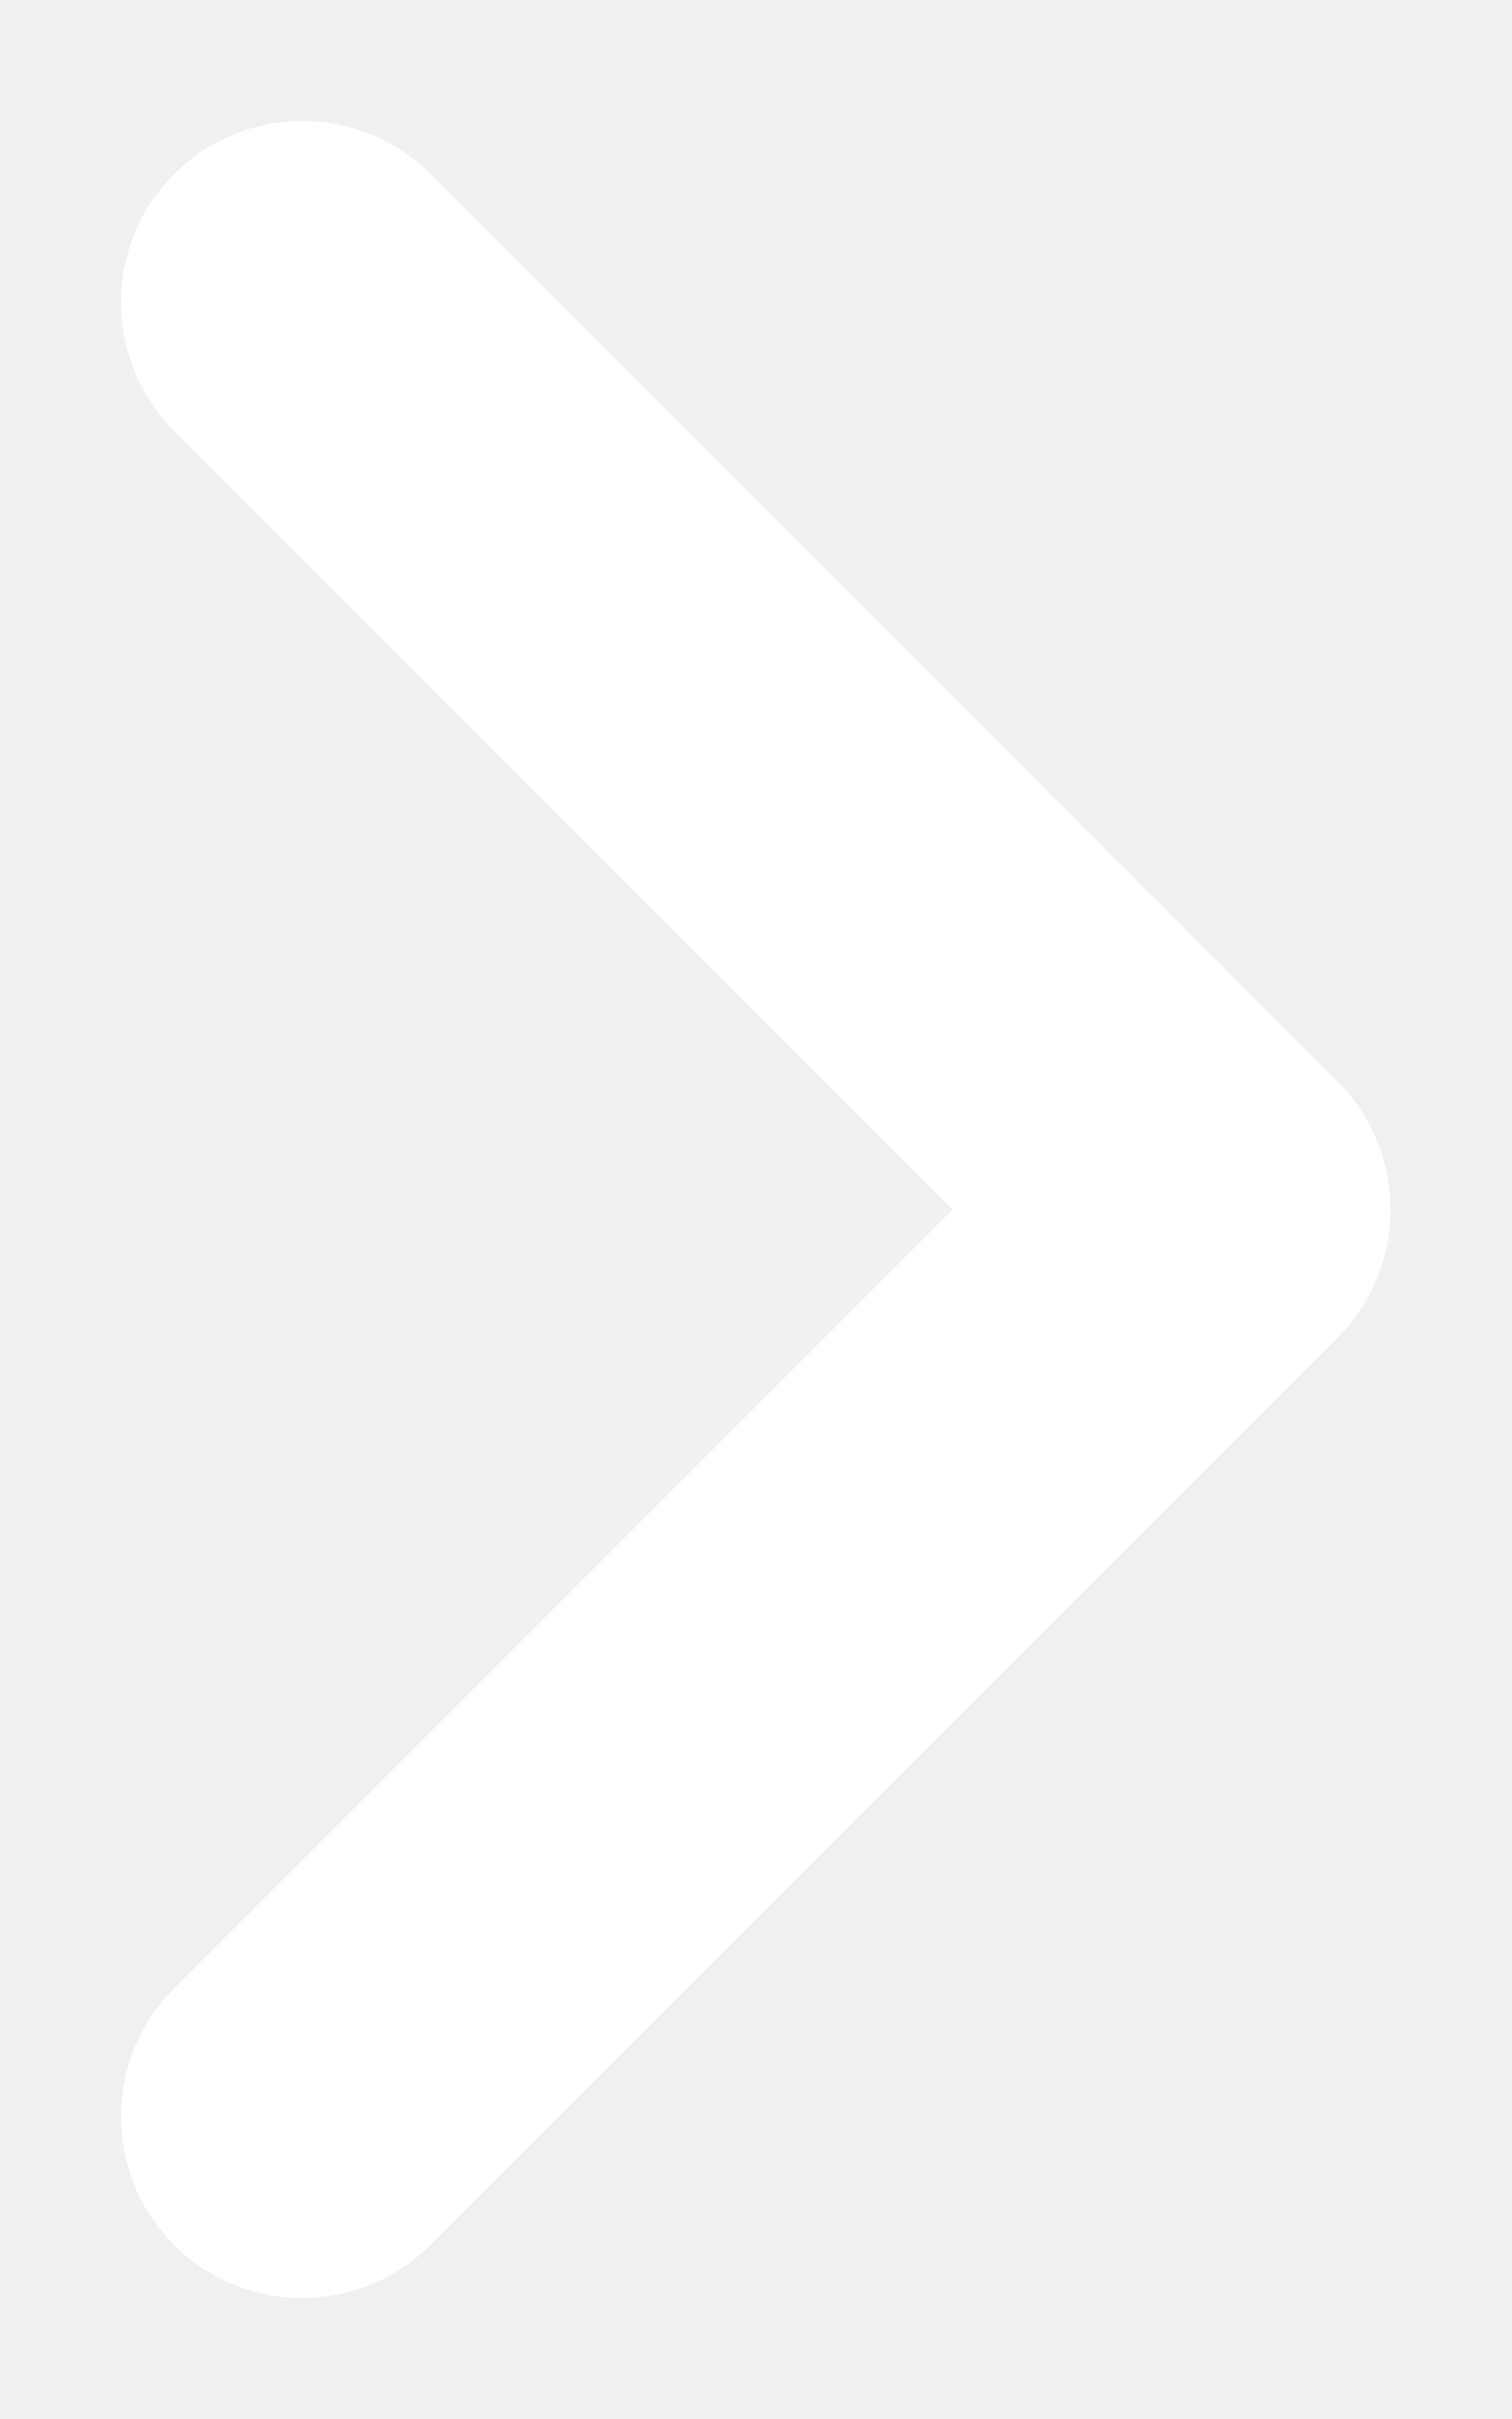
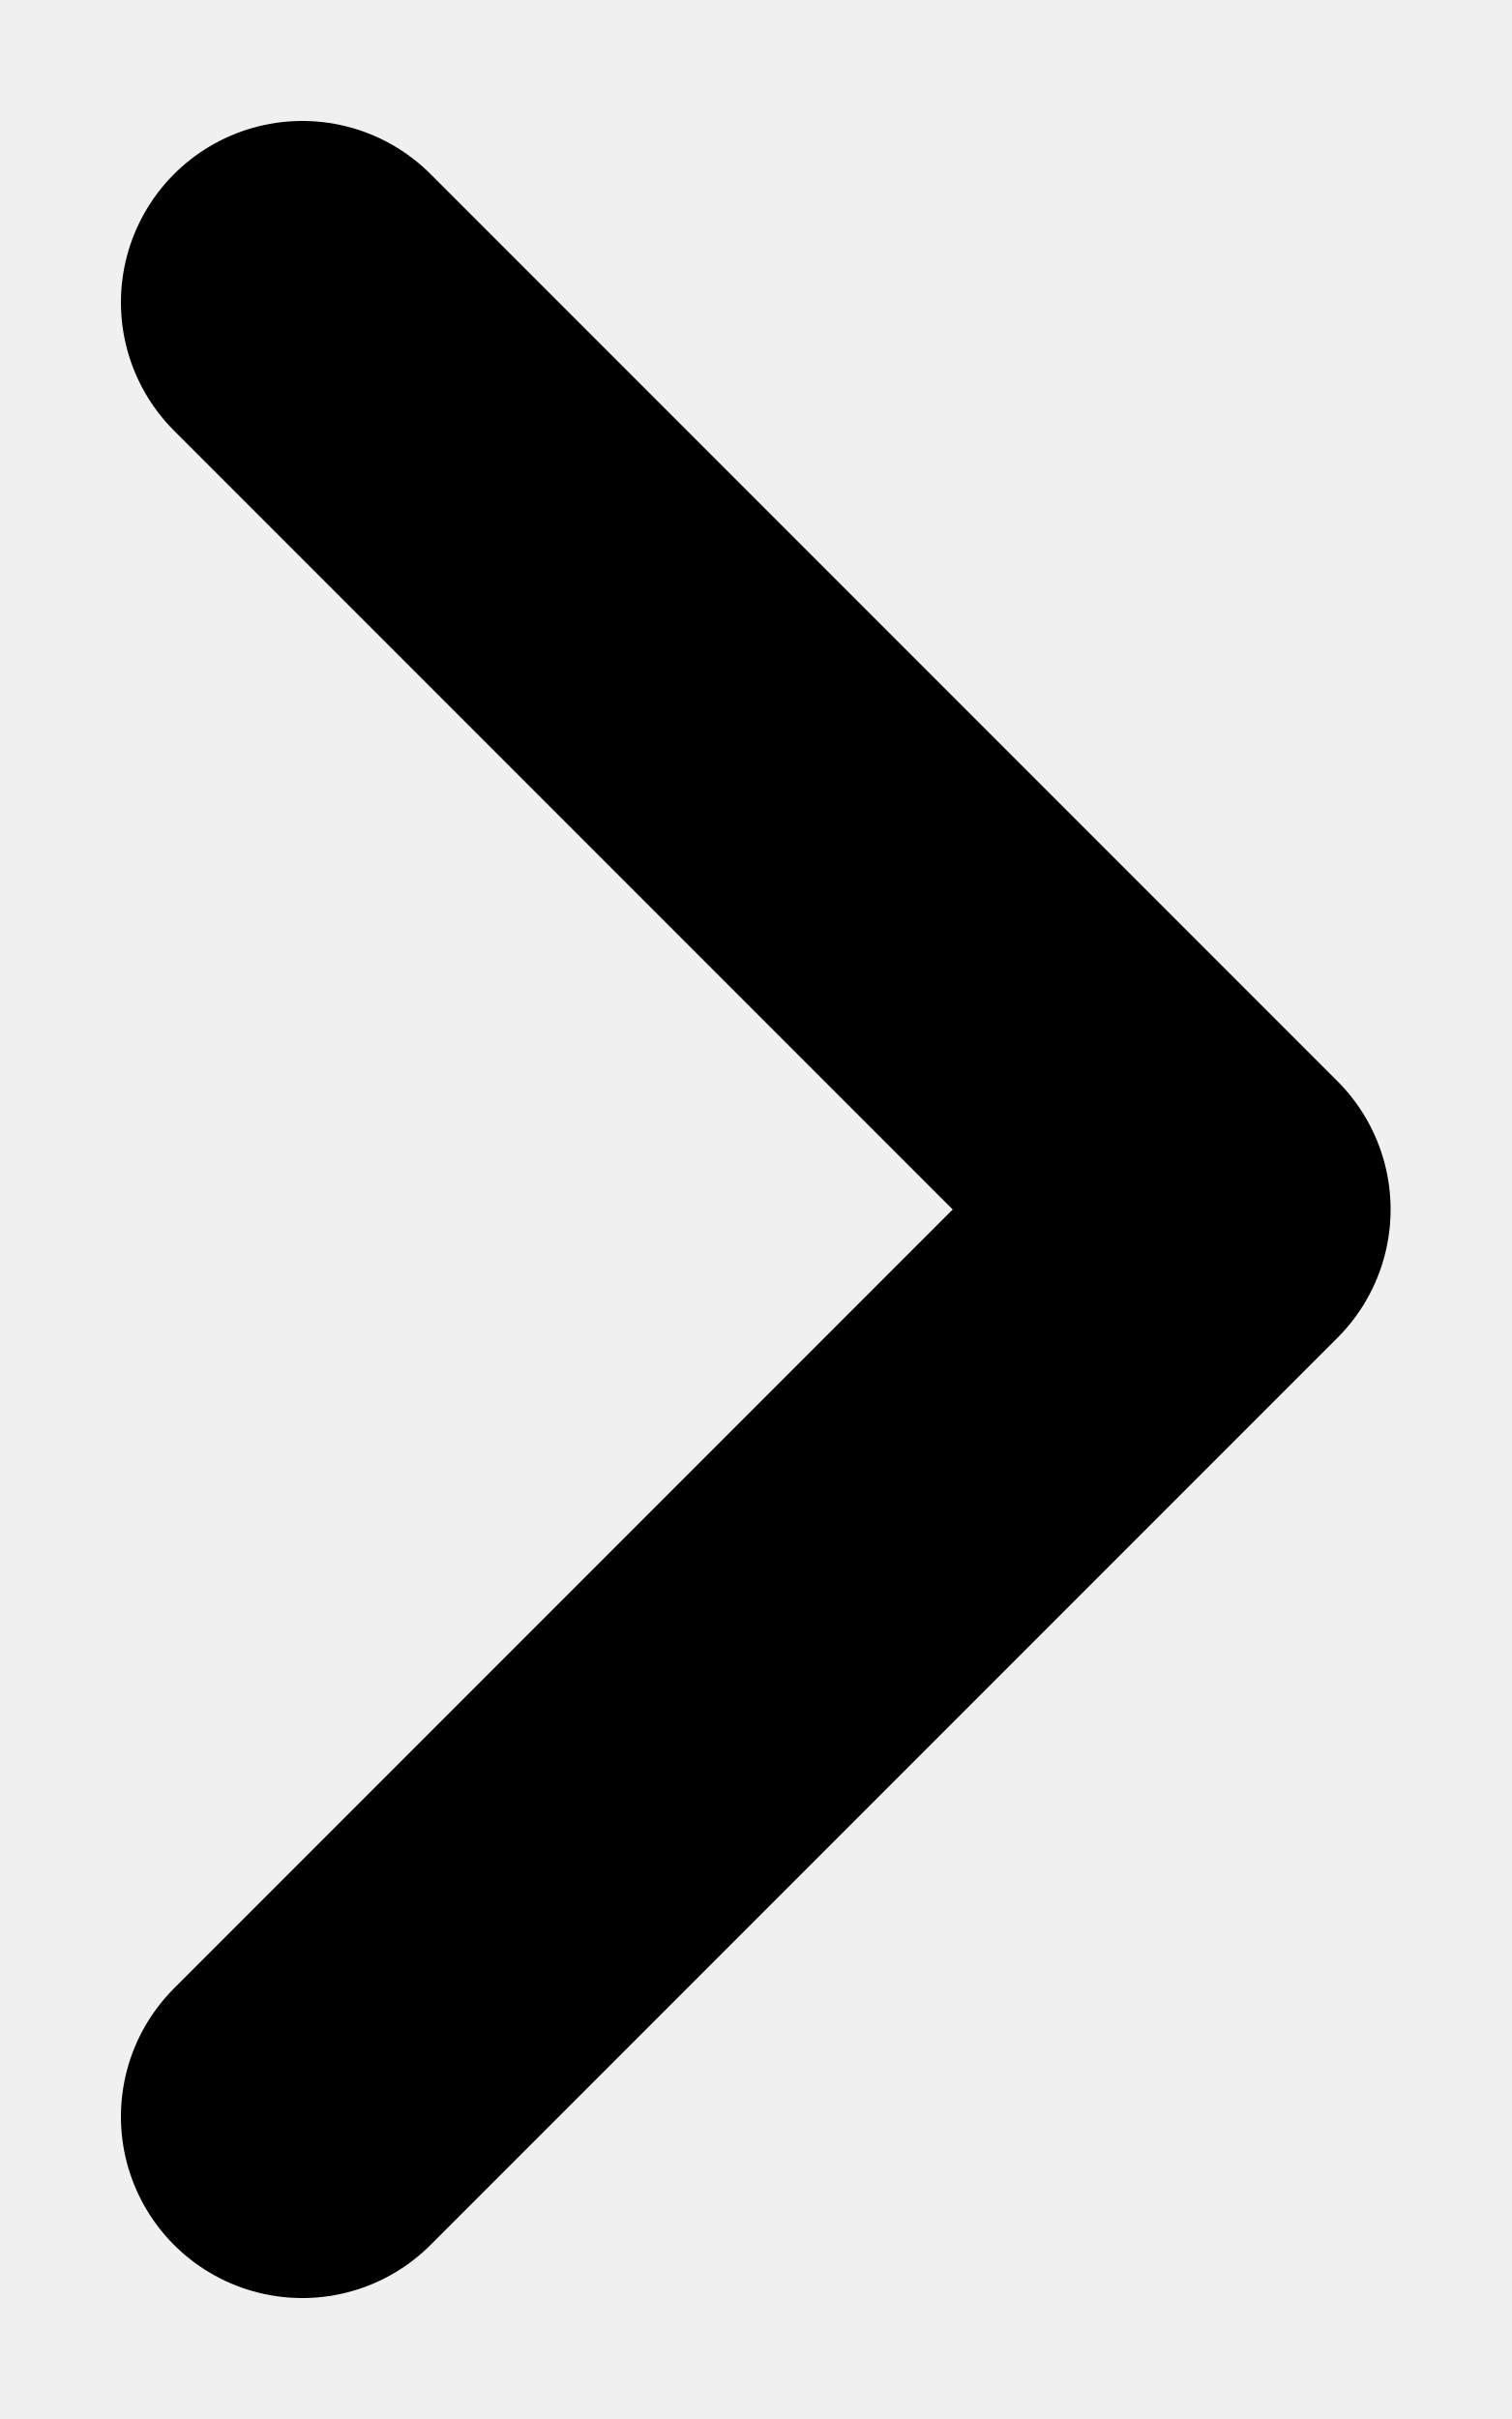
<svg xmlns="http://www.w3.org/2000/svg" preserveAspectRatio="none" overflow="visible" style="display: block;" width="10" height="16" viewBox="0 0 10 16" fill="none">
  <g id="Chevron" clip-path="url(#clip0_0_92)">
-     <path id="Vector" d="M2 2L8 8L2 14" stroke="white" stroke-width="2.4" stroke-linecap="round" stroke-linejoin="round" />
+     <path id="Vector" d="M2 2L8 8L2 14" stroke="currentColor" stroke-width="2.4" stroke-linecap="round" stroke-linejoin="round" />
  </g>
  <defs>
    <clipPath id="clip0_0_92">
      <rect width="10" height="16" fill="white" />
    </clipPath>
  </defs>
</svg>
